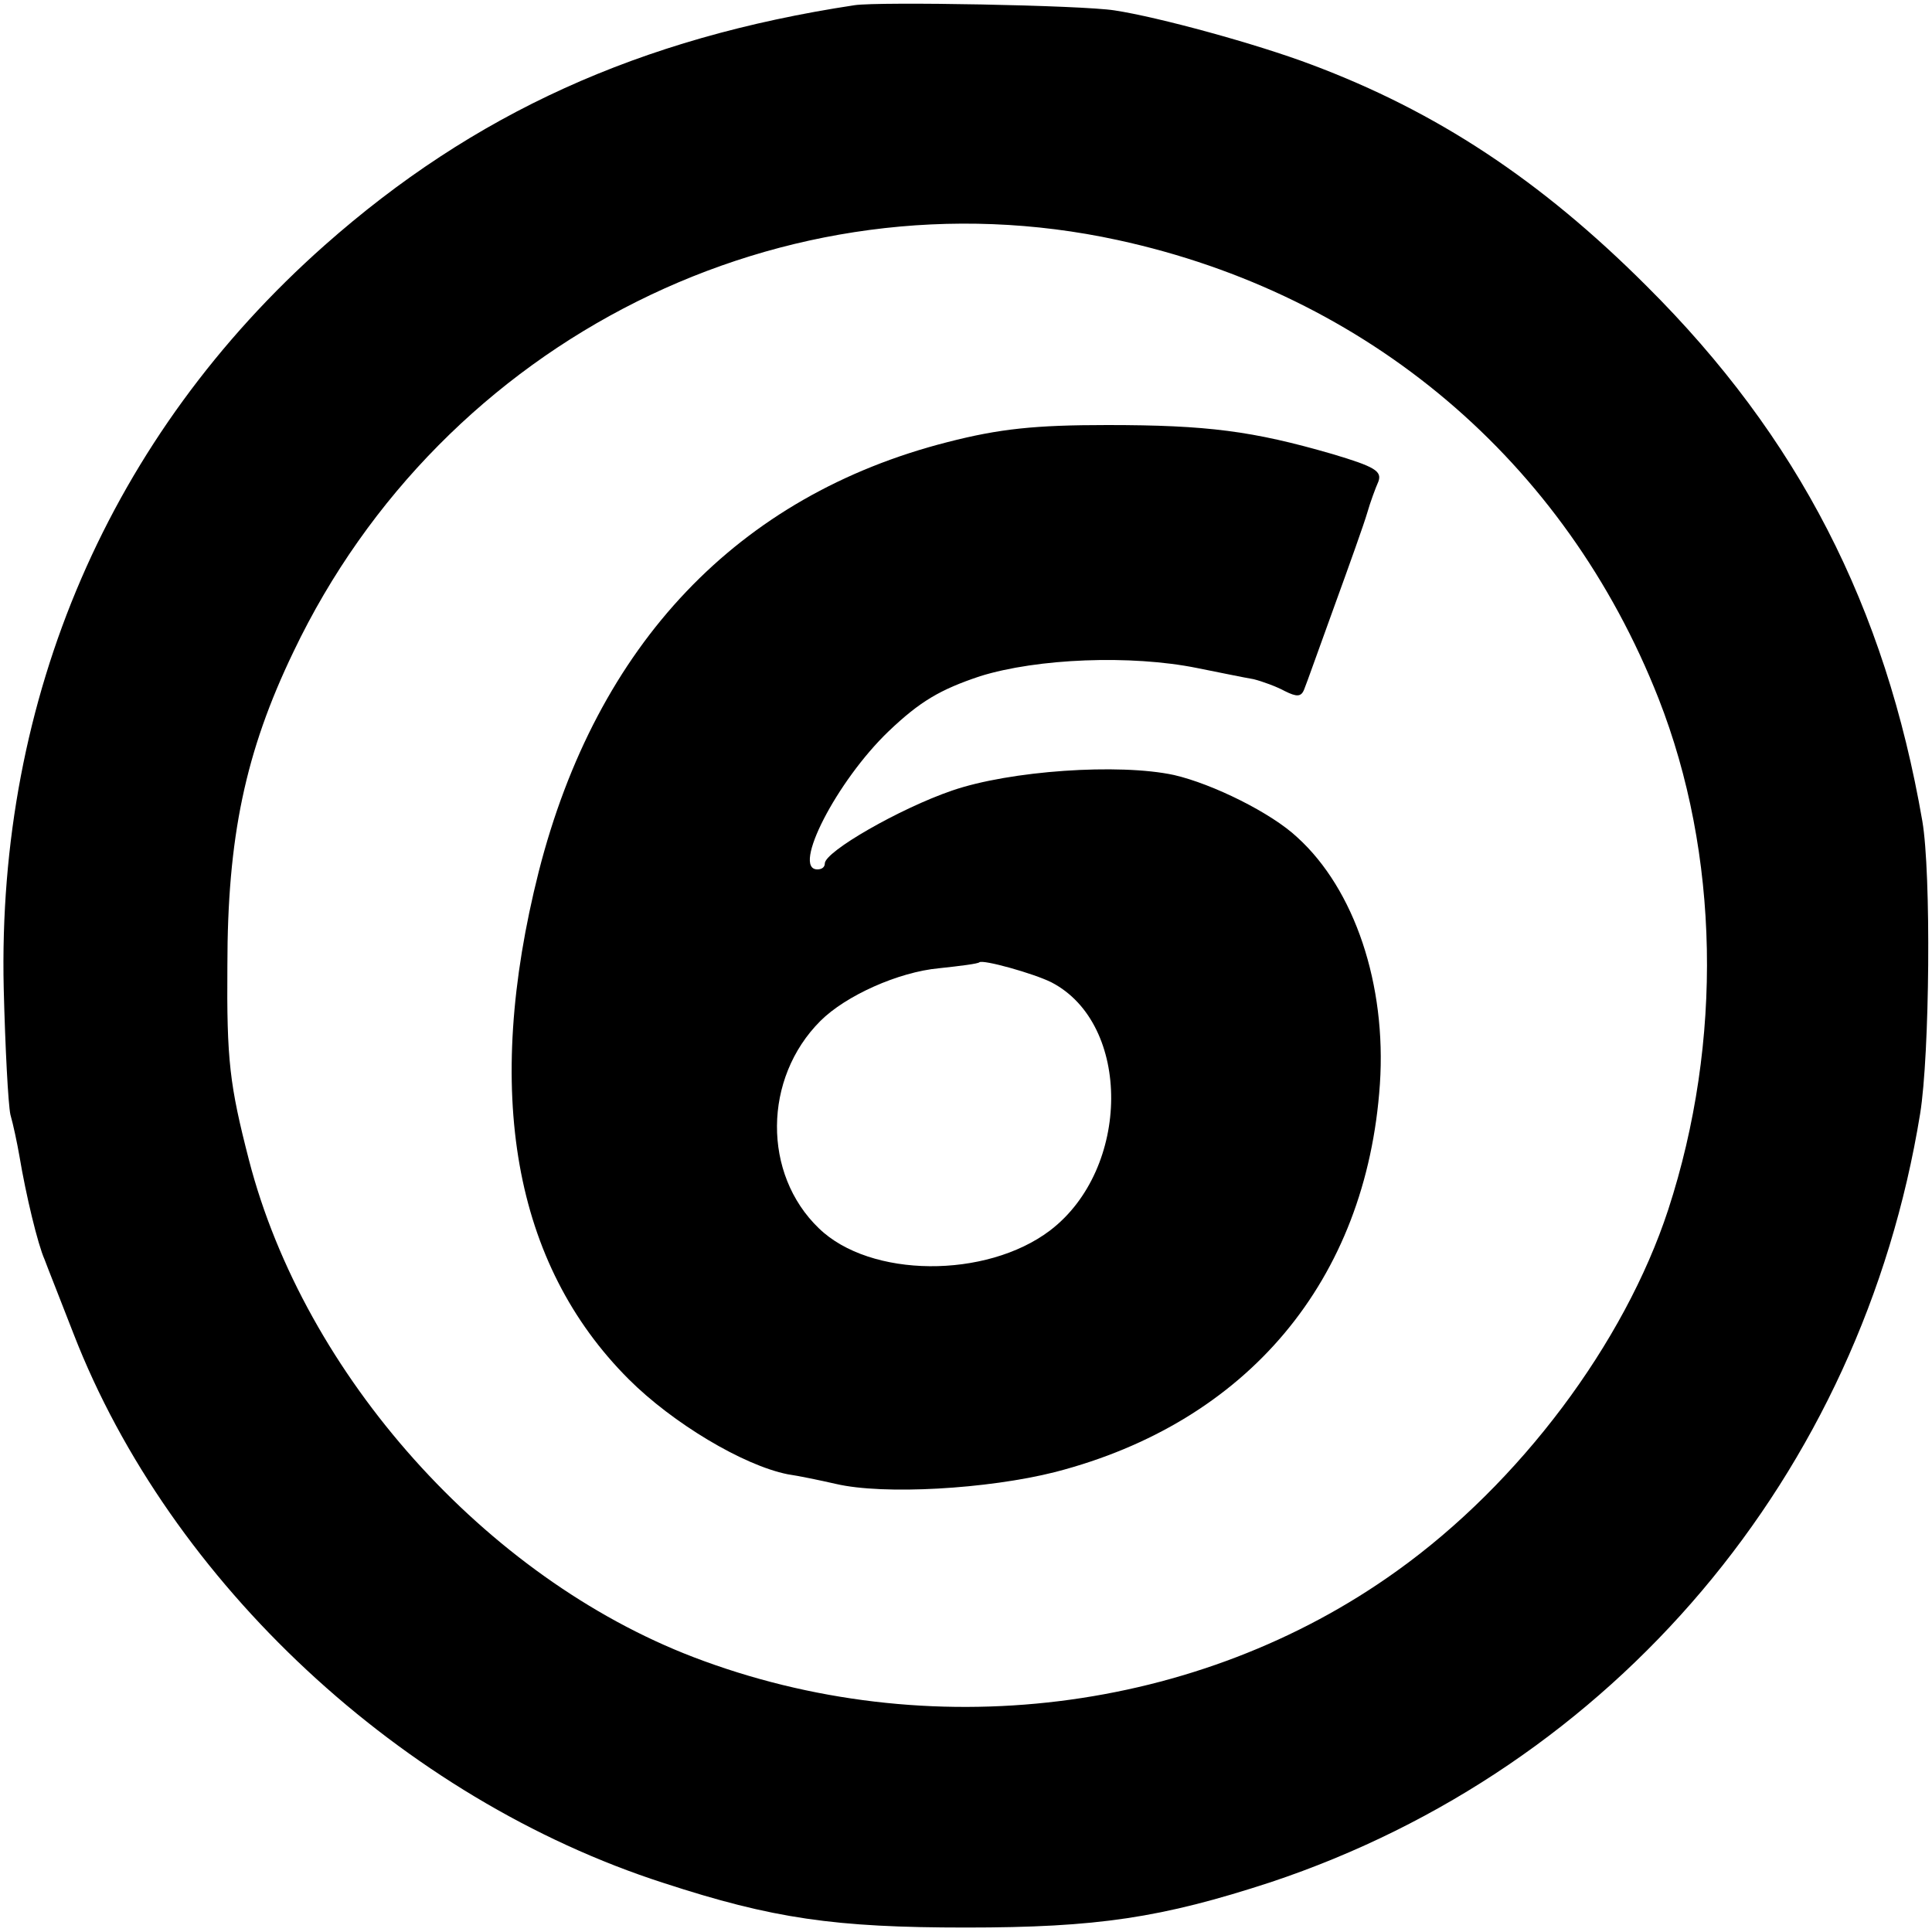
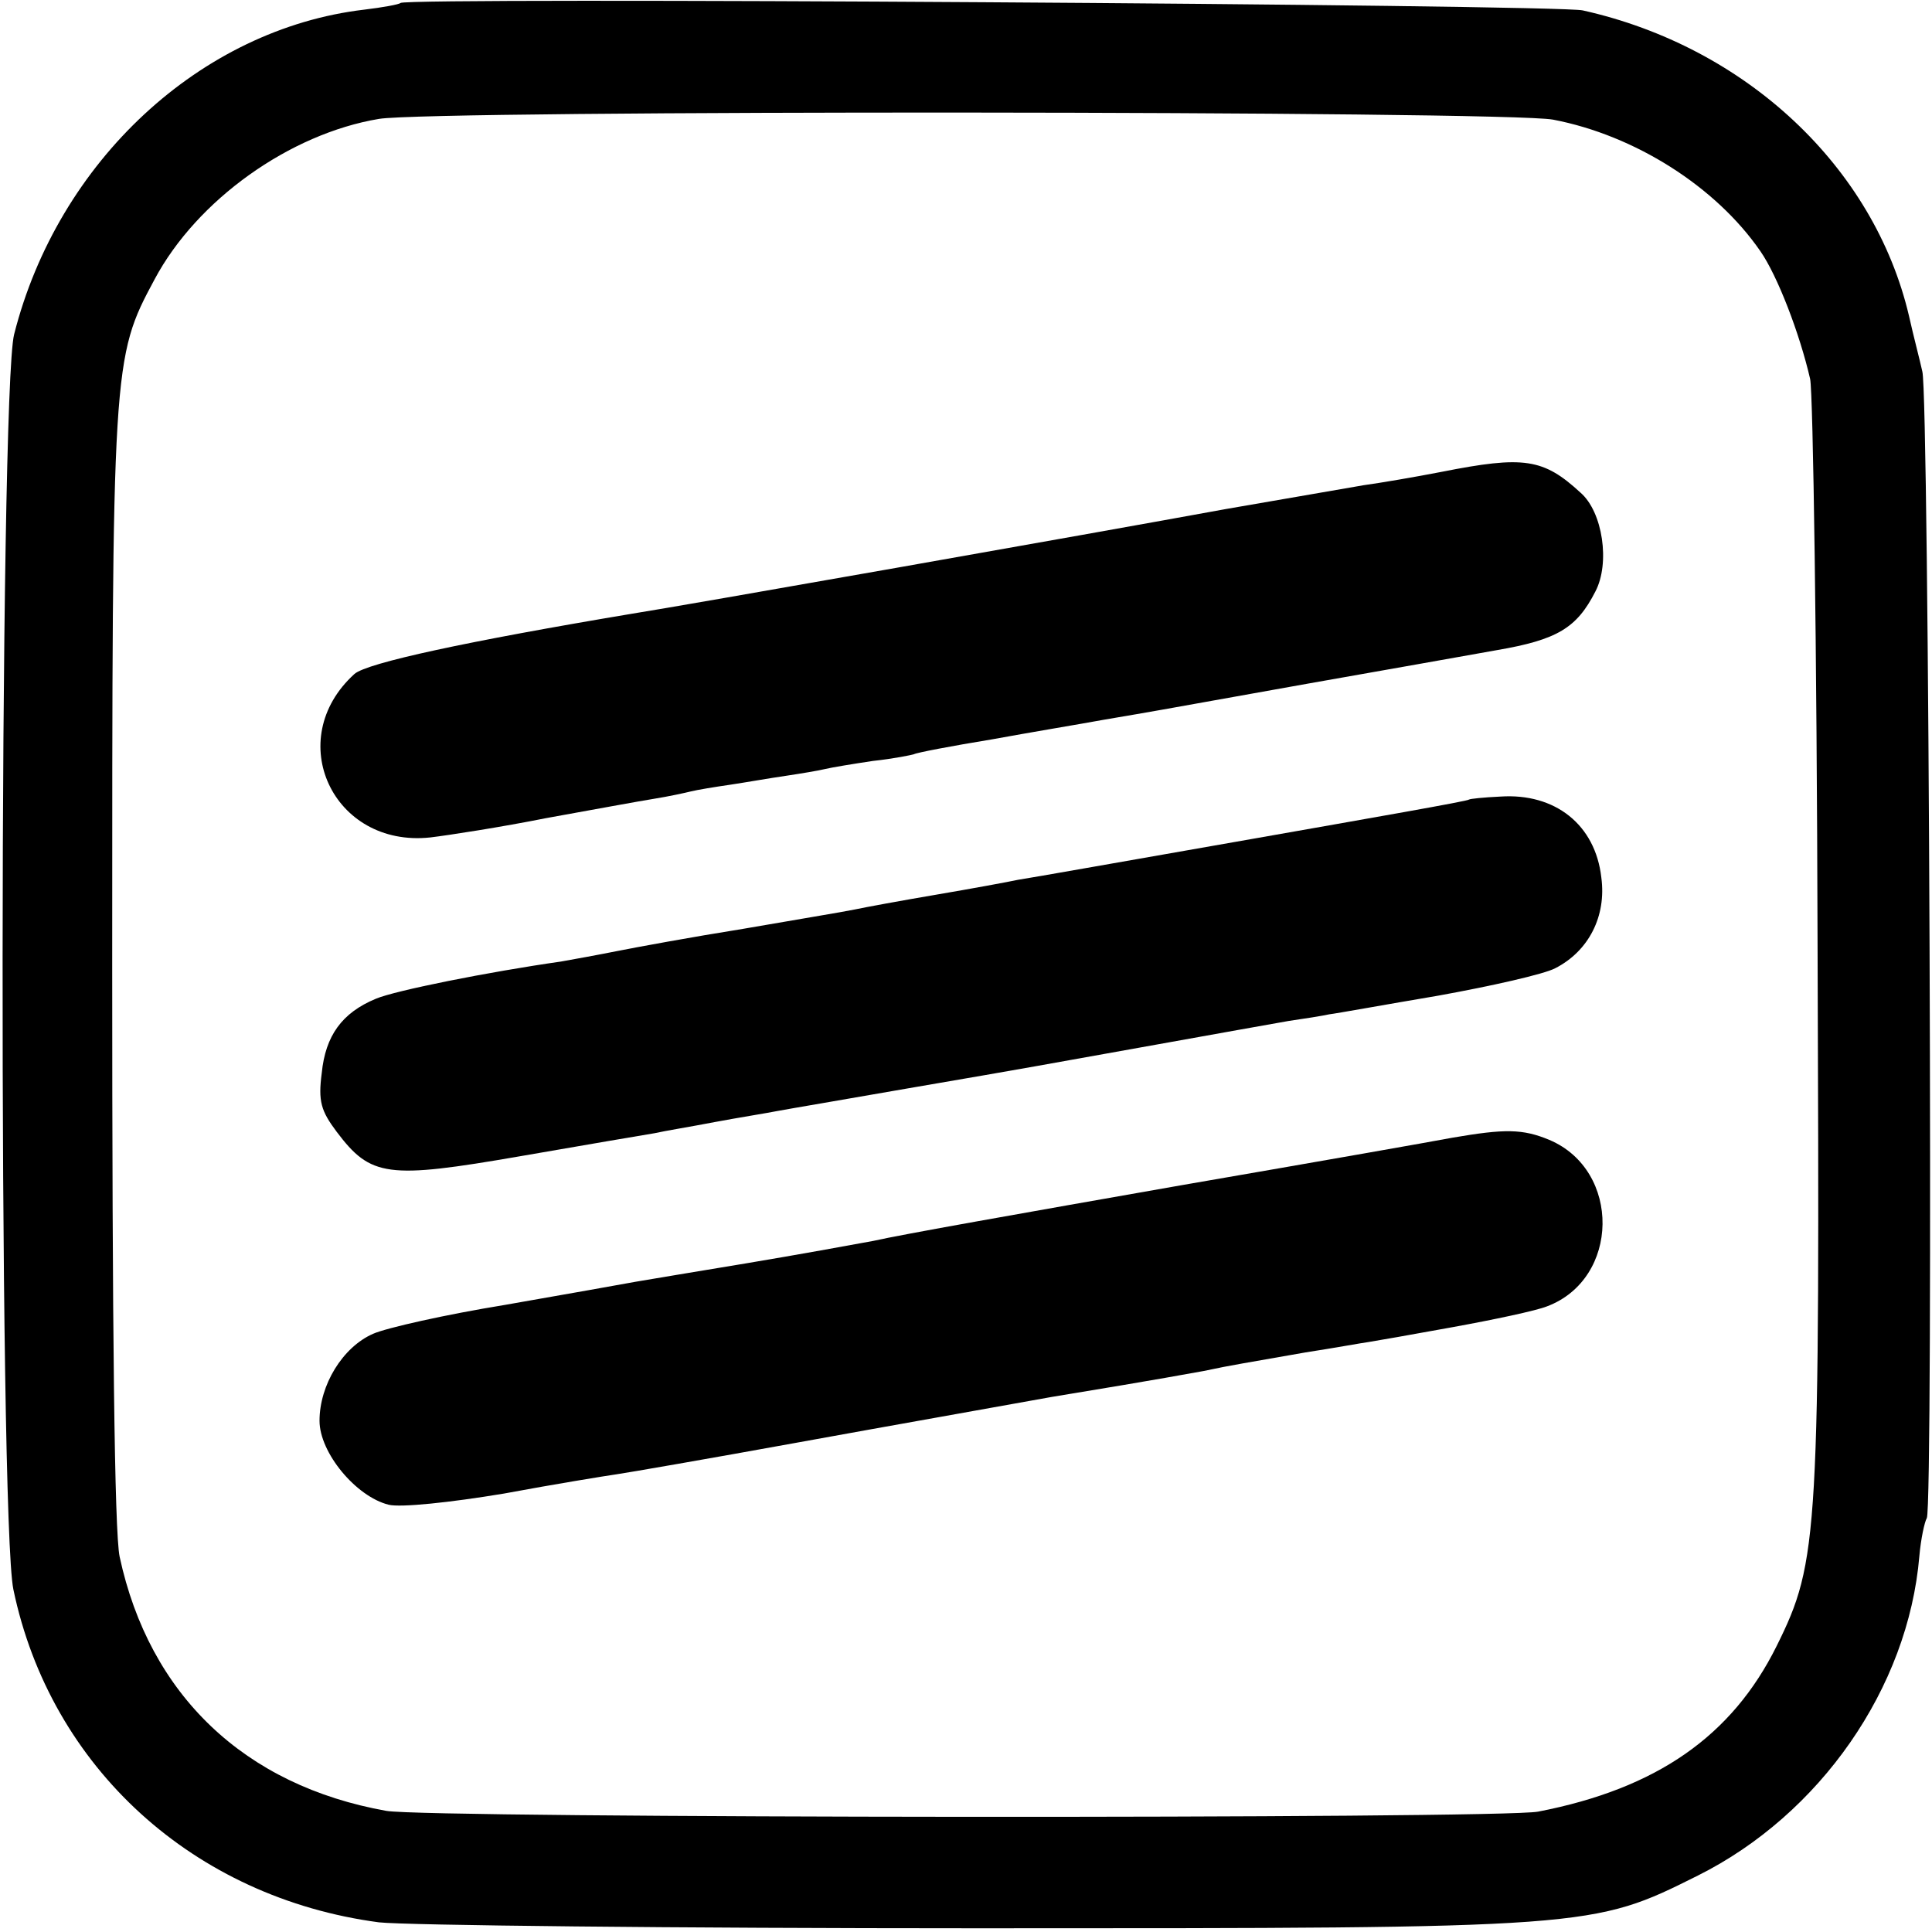
<svg xmlns="http://www.w3.org/2000/svg" version="1.0" width="260pt" height="260pt" viewBox="0 0 260 260" preserveAspectRatio="xMidYMid meet">
  <g transform="translate(0,260) scale(0.1,-0.1)" fill="#000000" stroke="none">
-     <path d="M1150 2593 c-290 -44 -513 -146 -713 -323 -289 -256 -441 -608 -432 -1000 2 -80 6 -156 9 -170 4 -14 9 -38 12 -55 9 -54 25 -120 34 -140 4 -11 22 -56 39 -100 130 -335 443 -626 794 -739 147 -48 230 -60 407 -60 177 0 263 13 410 61 462 154 795 548 874 1034 13 80 15 324 3 394 -50 289 -167 517 -371 720 -143 143 -283 235 -451 298 -74 28 -206 64 -265 73 -44 7 -317 12 -350 7z m354 -316 c337 -73 602 -297 728 -617 82 -209 87 -461 13 -688 -59 -180 -200 -368 -365 -486 -267 -192 -631 -237 -947 -116 -279 107 -523 379 -598 669 -26 101 -30 134 -29 261 0 173 24 288 89 423 201 421 662 651 1109 554z" />
-     <path d="M1275 2005 c-282 -72 -472 -272 -550 -578 -75 -297 -34 -528 121 -683 59 -59 154 -116 214 -128 14 -2 43 -8 65 -13 64 -15 204 -7 295 16 259 67 419 258 437 522 9 134 -34 262 -111 332 -35 33 -114 72 -166 84 -74 16 -221 6 -299 -21 -70 -24 -171 -82 -171 -98 0 -5 -4 -8 -10 -8 -35 0 26 119 96 186 42 40 69 56 123 74 77 24 203 29 292 11 30 -6 64 -13 76 -15 12 -3 31 -10 42 -16 16 -8 22 -8 26 2 3 7 21 58 41 113 20 55 40 111 44 125 4 14 11 33 15 42 5 14 -5 20 -62 37 -107 31 -168 39 -303 39 -97 0 -145 -5 -215 -23z m140 -727 c108 -56 107 -251 -2 -334 -86 -65 -242 -64 -311 3 -76 73 -75 202 2 279 34 34 105 66 160 71 28 3 52 6 54 8 5 4 73 -15 97 -27z" />
+     <path d="M539 2596 c-2 -2 -24 -6 -49 -9 -220 -26 -412 -204 -471 -437 -20 -79 -21 -1593 -1 -1689 50 -240 243 -415 492 -448 36 -4 398 -8 805 -8 828 0 828 0 970 71 164 82 283 252 298 430 2 23 7 46 10 51 9 14 3 1511 -6 1543 -3 14 -12 48 -18 75 -47 200 -219 362 -439 411 -35 8 -1583 18 -1591 10z m1551 -157 c110 -21 219 -90 279 -177 23 -33 53 -111 67 -172 4 -19 9 -361 10 -760 3 -798 2 -830 -55 -945 -60 -121 -161 -192 -321 -223 -49 -10 -1495 -9 -1550 1 -191 34 -319 156 -359 342 -7 33 -10 307 -10 795 0 812 0 818 57 924 57 107 182 196 302 216 71 12 1516 11 1580 -1z" />
+     <path d="M1940 1965 c-36 -7 -83 -15 -105 -18 -22 -4 -105 -18 -185 -32 -186 -34 -730 -130 -800 -141 -221 -37 -356 -66 -373 -81 -97 -88 -29 -234 102 -220 25 3 96 14 156 26 61 11 126 23 145 26 19 3 42 8 50 10 8 2 32 6 53 9 20 3 54 9 75 12 20 3 44 7 52 9 8 2 38 7 65 11 28 3 52 8 55 9 3 2 50 11 105 20 55 10 109 19 120 21 11 2 45 8 75 13 30 5 134 24 230 41 96 17 210 37 254 45 82 14 108 30 133 79 20 38 10 107 -20 133 -50 46 -76 50 -187 28z" />
+     <path d="M1977 1524 c-1 -2 -133 -25 -292 -53 -160 -28 -301 -53 -315 -55 -14 -3 -63 -12 -110 -20 -47 -8 -96 -17 -110 -20 -14 -3 -81 -14 -150 -26 -69 -11 -145 -25 -170 -30 -25 -5 -58 -11 -75 -14 -98 -14 -223 -39 -249 -50 -46 -19 -68 -50 -73 -100 -5 -38 -1 -51 20 -79 46 -61 68 -64 247 -33 87 15 168 29 181 31 13 3 50 9 81 15 32 6 70 12 85 15 16 3 93 16 173 30 181 31 167 29 335 59 77 14 157 28 179 32 21 3 46 7 55 9 9 1 75 13 146 25 72 13 143 29 158 37 45 23 69 70 62 122 -8 71 -62 114 -136 109 -22 -1 -41 -3 -42 -4z" />
+     <path d="M1955 1069 c-32 -6 -168 -30 -365 -64 -222 -39 -375 -66 -415 -75 -27 -5 -104 -19 -170 -30 -66 -11 -133 -22 -150 -25 -16 -3 -95 -17 -175 -31 -80 -13 -160 -31 -178 -39 -41 -18 -72 -69 -72 -117 0 -43 49 -102 93 -113 16 -4 83 3 155 15 70 13 138 24 152 26 14 2 124 21 245 43 121 22 274 49 340 61 164 27 176 30 205 35 37 8 58 11 137 25 39 6 77 13 85 14 7 1 58 10 113 20 55 10 112 22 127 28 98 37 100 183 3 224 -36 15 -60 15 -130 3z" />
  </g>
</svg>
